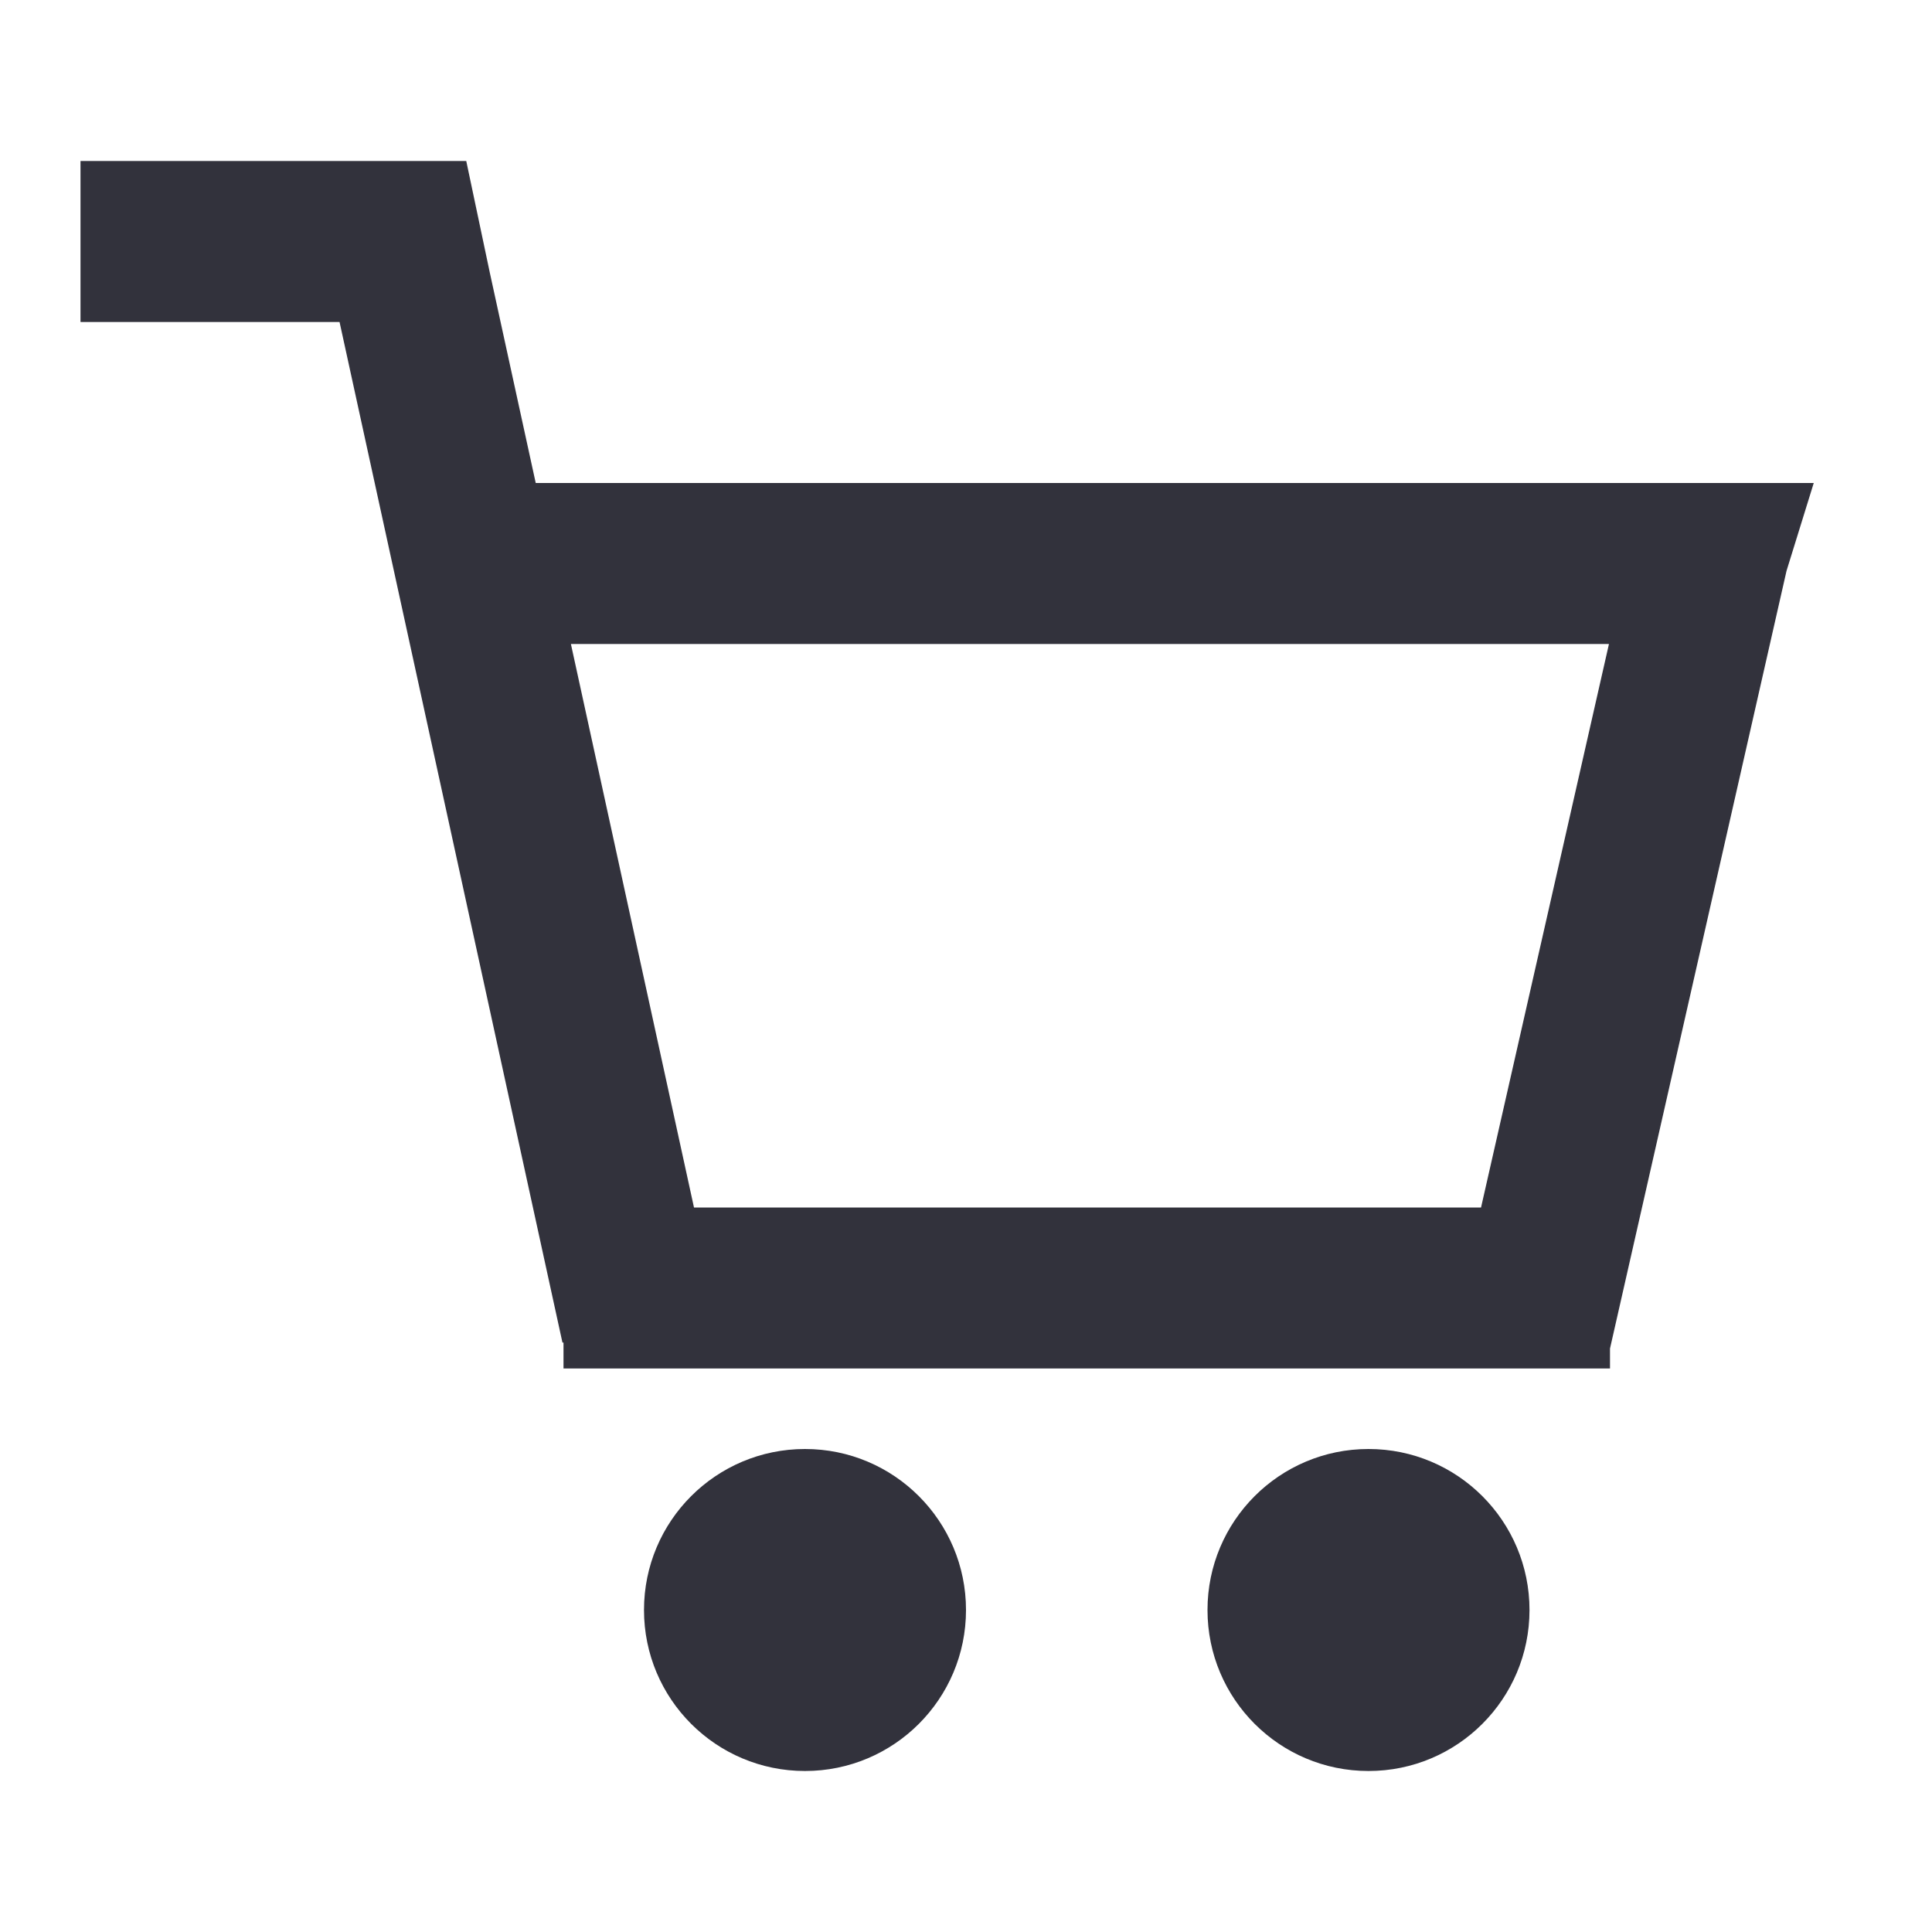
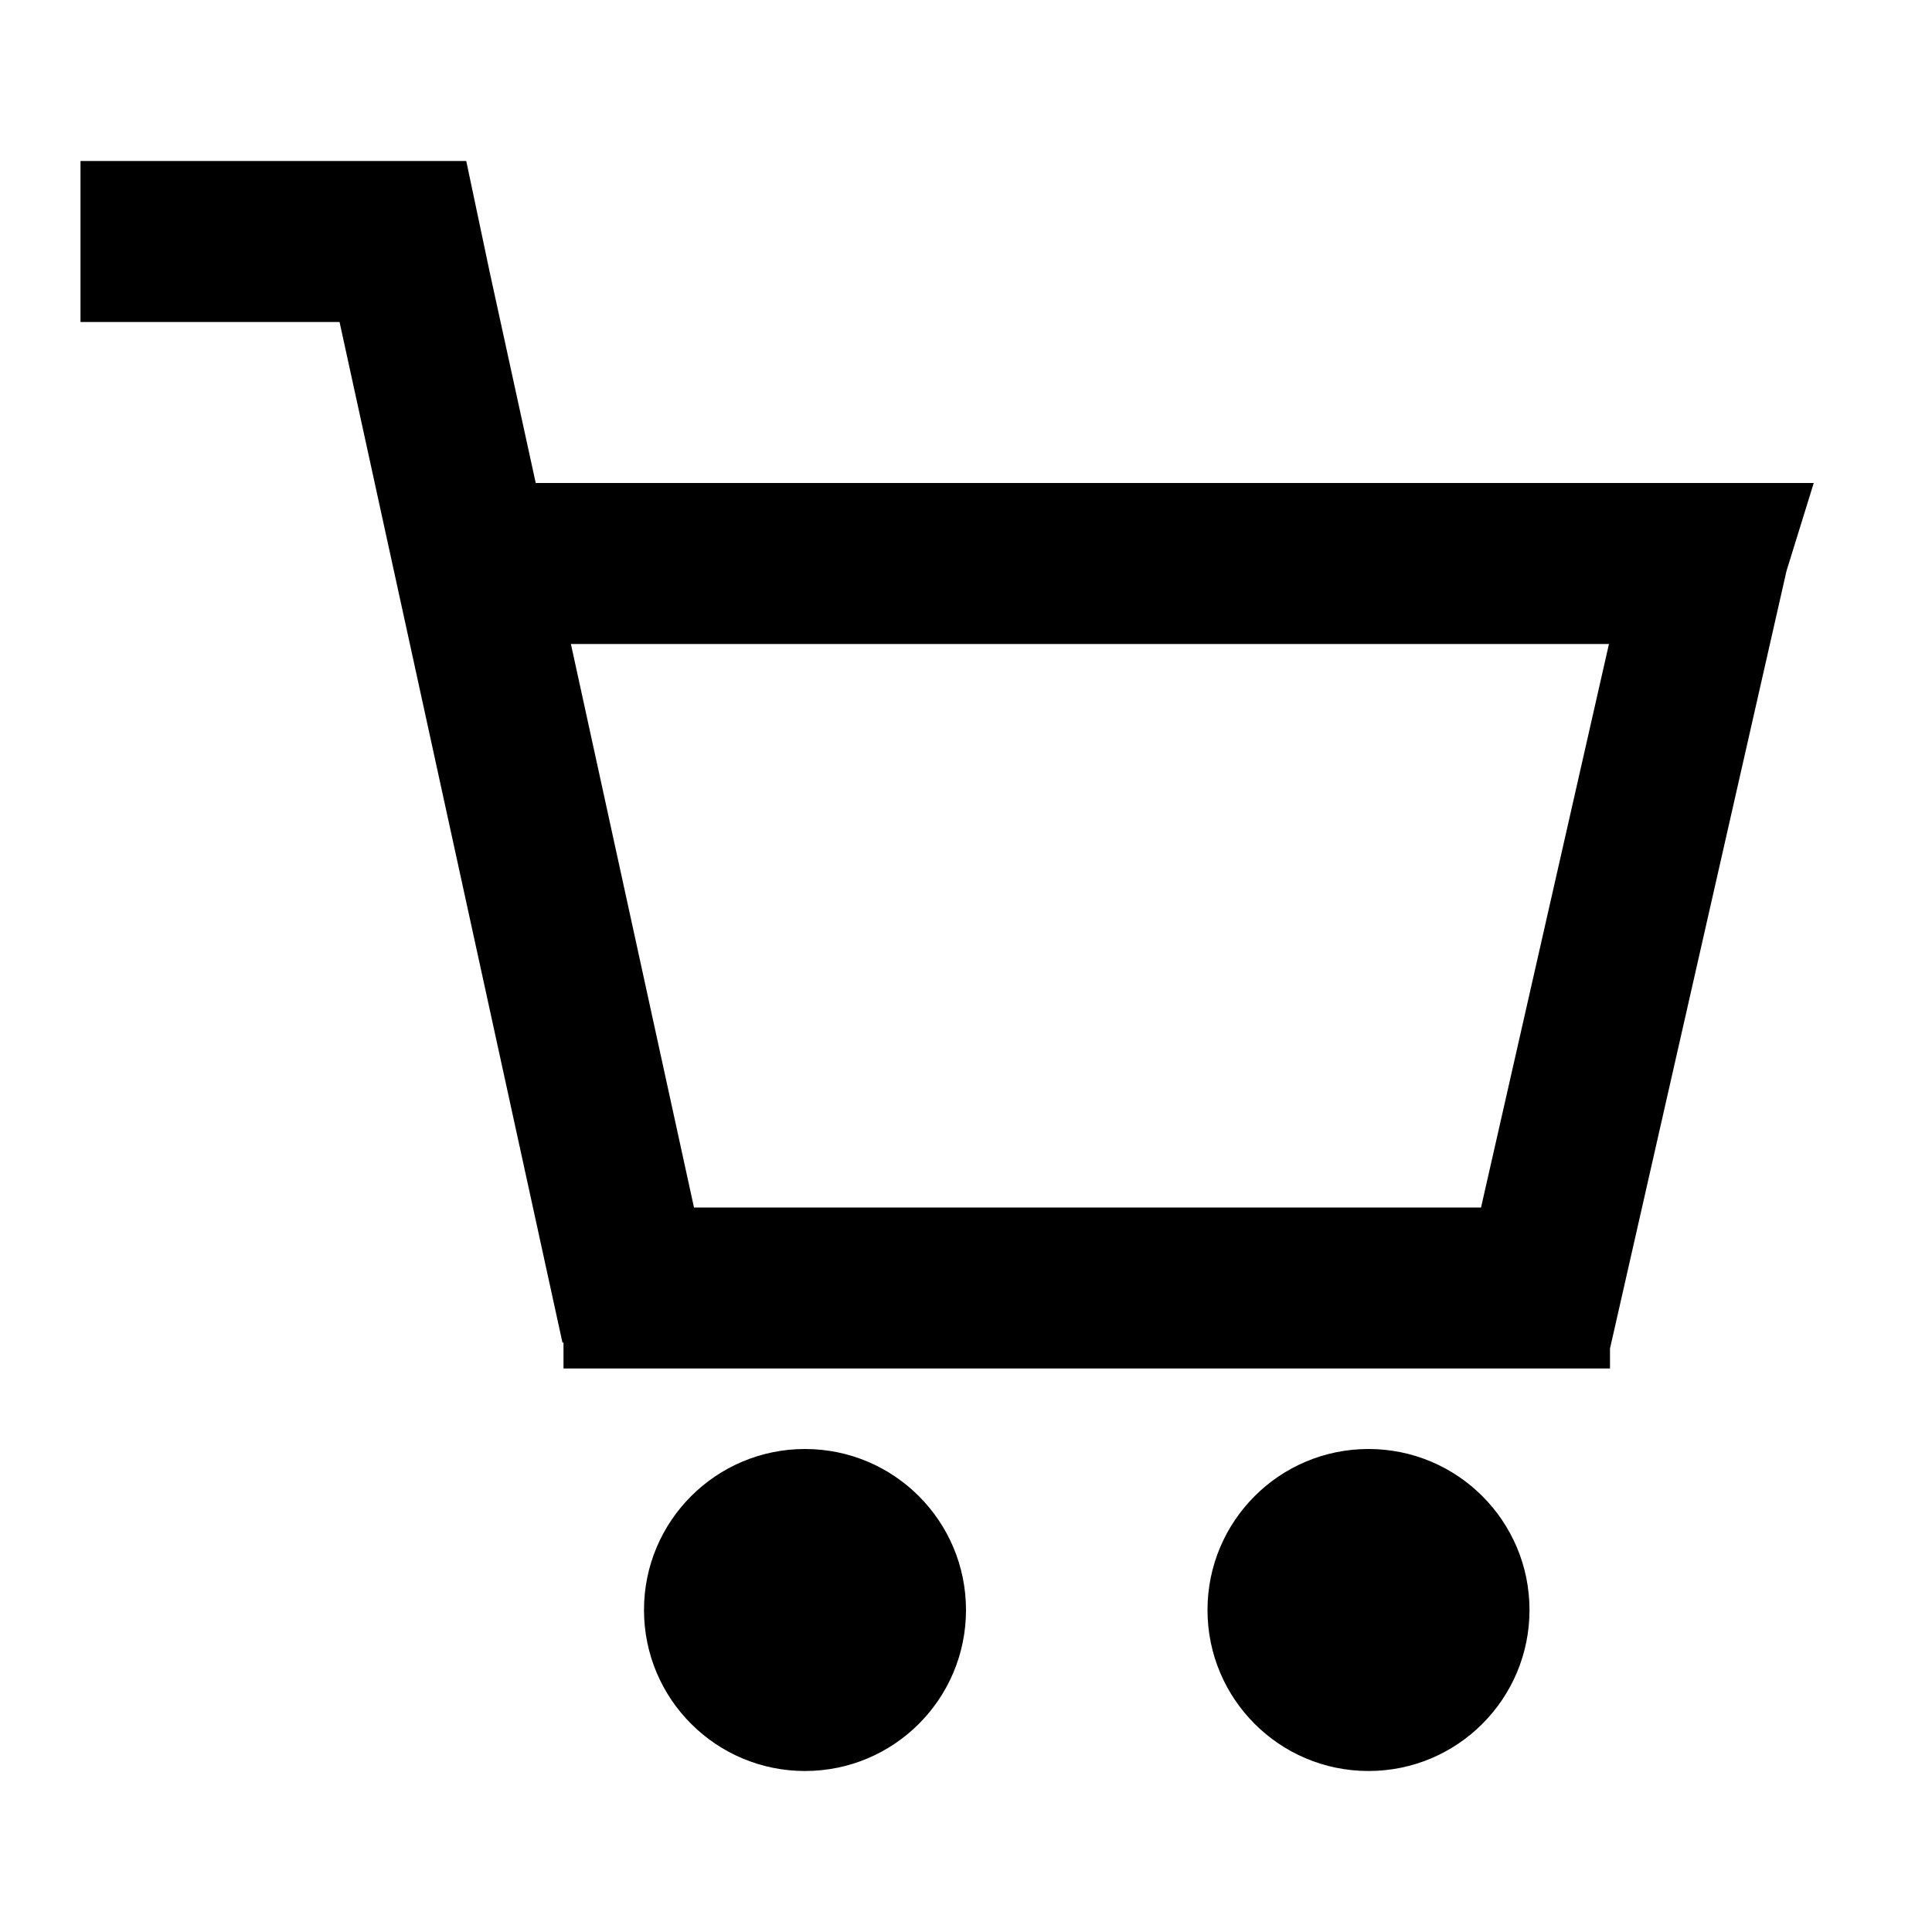
<svg xmlns="http://www.w3.org/2000/svg" width="24" height="24" viewBox="0 0 24 24" fill="none">
-   <path fill-rule="evenodd" clip-rule="evenodd" d="M5.792 2H1V4H4.218L6.987 16.678H7V17H20V16.752L22.193 7.091L22.531 6H6.655L6.085 3.389L5.792 2ZM19.987 8H7.092L8.621 15H18.398L19.987 8Z" fill="rgba(50, 50, 60, 1)" />
-   <path d="M10 22C11.105 22 12 21.105 12 20C12 18.895 11.105 18 10 18C8.895 18 8 18.895 8 20C8 21.105 8.895 22 10 22Z" fill="rgba(50, 50, 60, 1)" />
-   <path d="M19 20C19 21.105 18.105 22 17 22C15.895 22 15 21.105 15 20C15 18.895 15.895 18 17 18C18.105 18 19 18.895 19 20Z" fill="rgba(50, 50, 60, 1)" />
+   <path fill-rule="evenodd" clip-rule="evenodd" d="M5.792 2H1V4H4.218L6.987 16.678H7V17H20V16.752L22.193 7.091L22.531 6H6.655L6.085 3.389L5.792 2ZM19.987 8H7.092L8.621 15H18.398L19.987 8Z" fill="currentColor" />
+   <path d="M10 22C11.105 22 12 21.105 12 20C12 18.895 11.105 18 10 18C8.895 18 8 18.895 8 20C8 21.105 8.895 22 10 22Z" fill="currentColor" />
+   <path d="M19 20C19 21.105 18.105 22 17 22C15.895 22 15 21.105 15 20C15 18.895 15.895 18 17 18C18.105 18 19 18.895 19 20Z" fill="currentColor" />
</svg>
